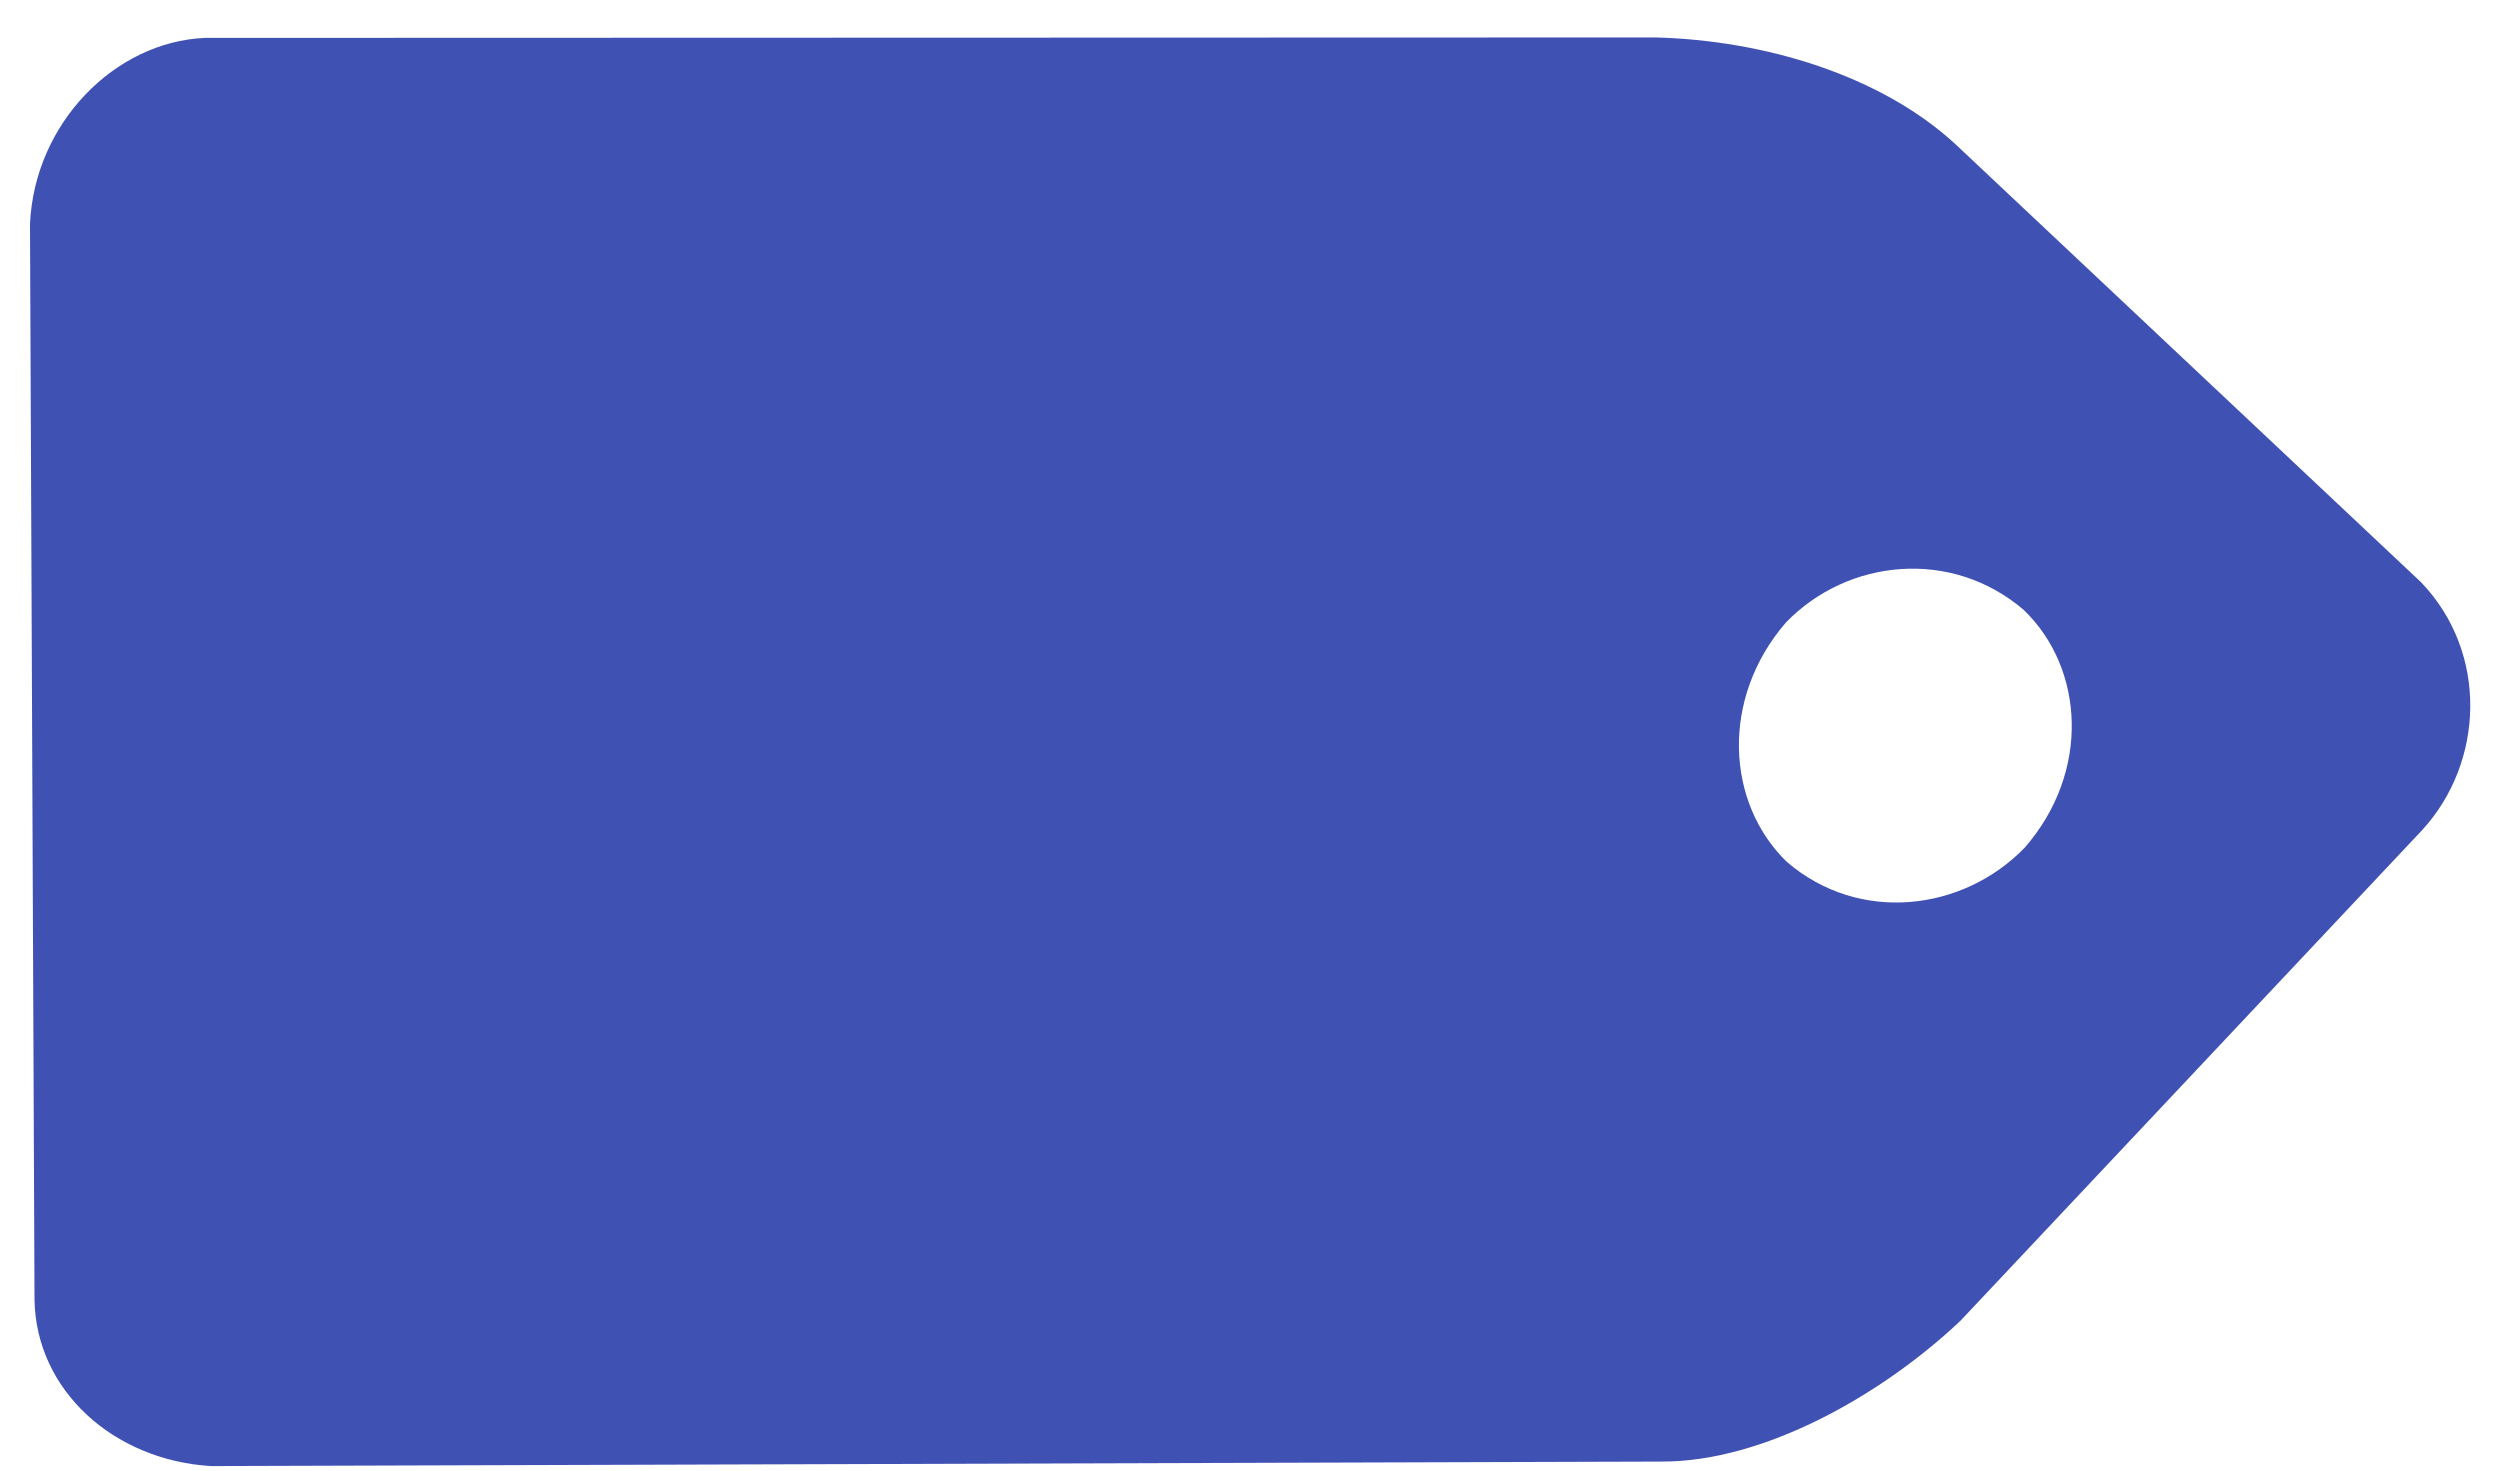
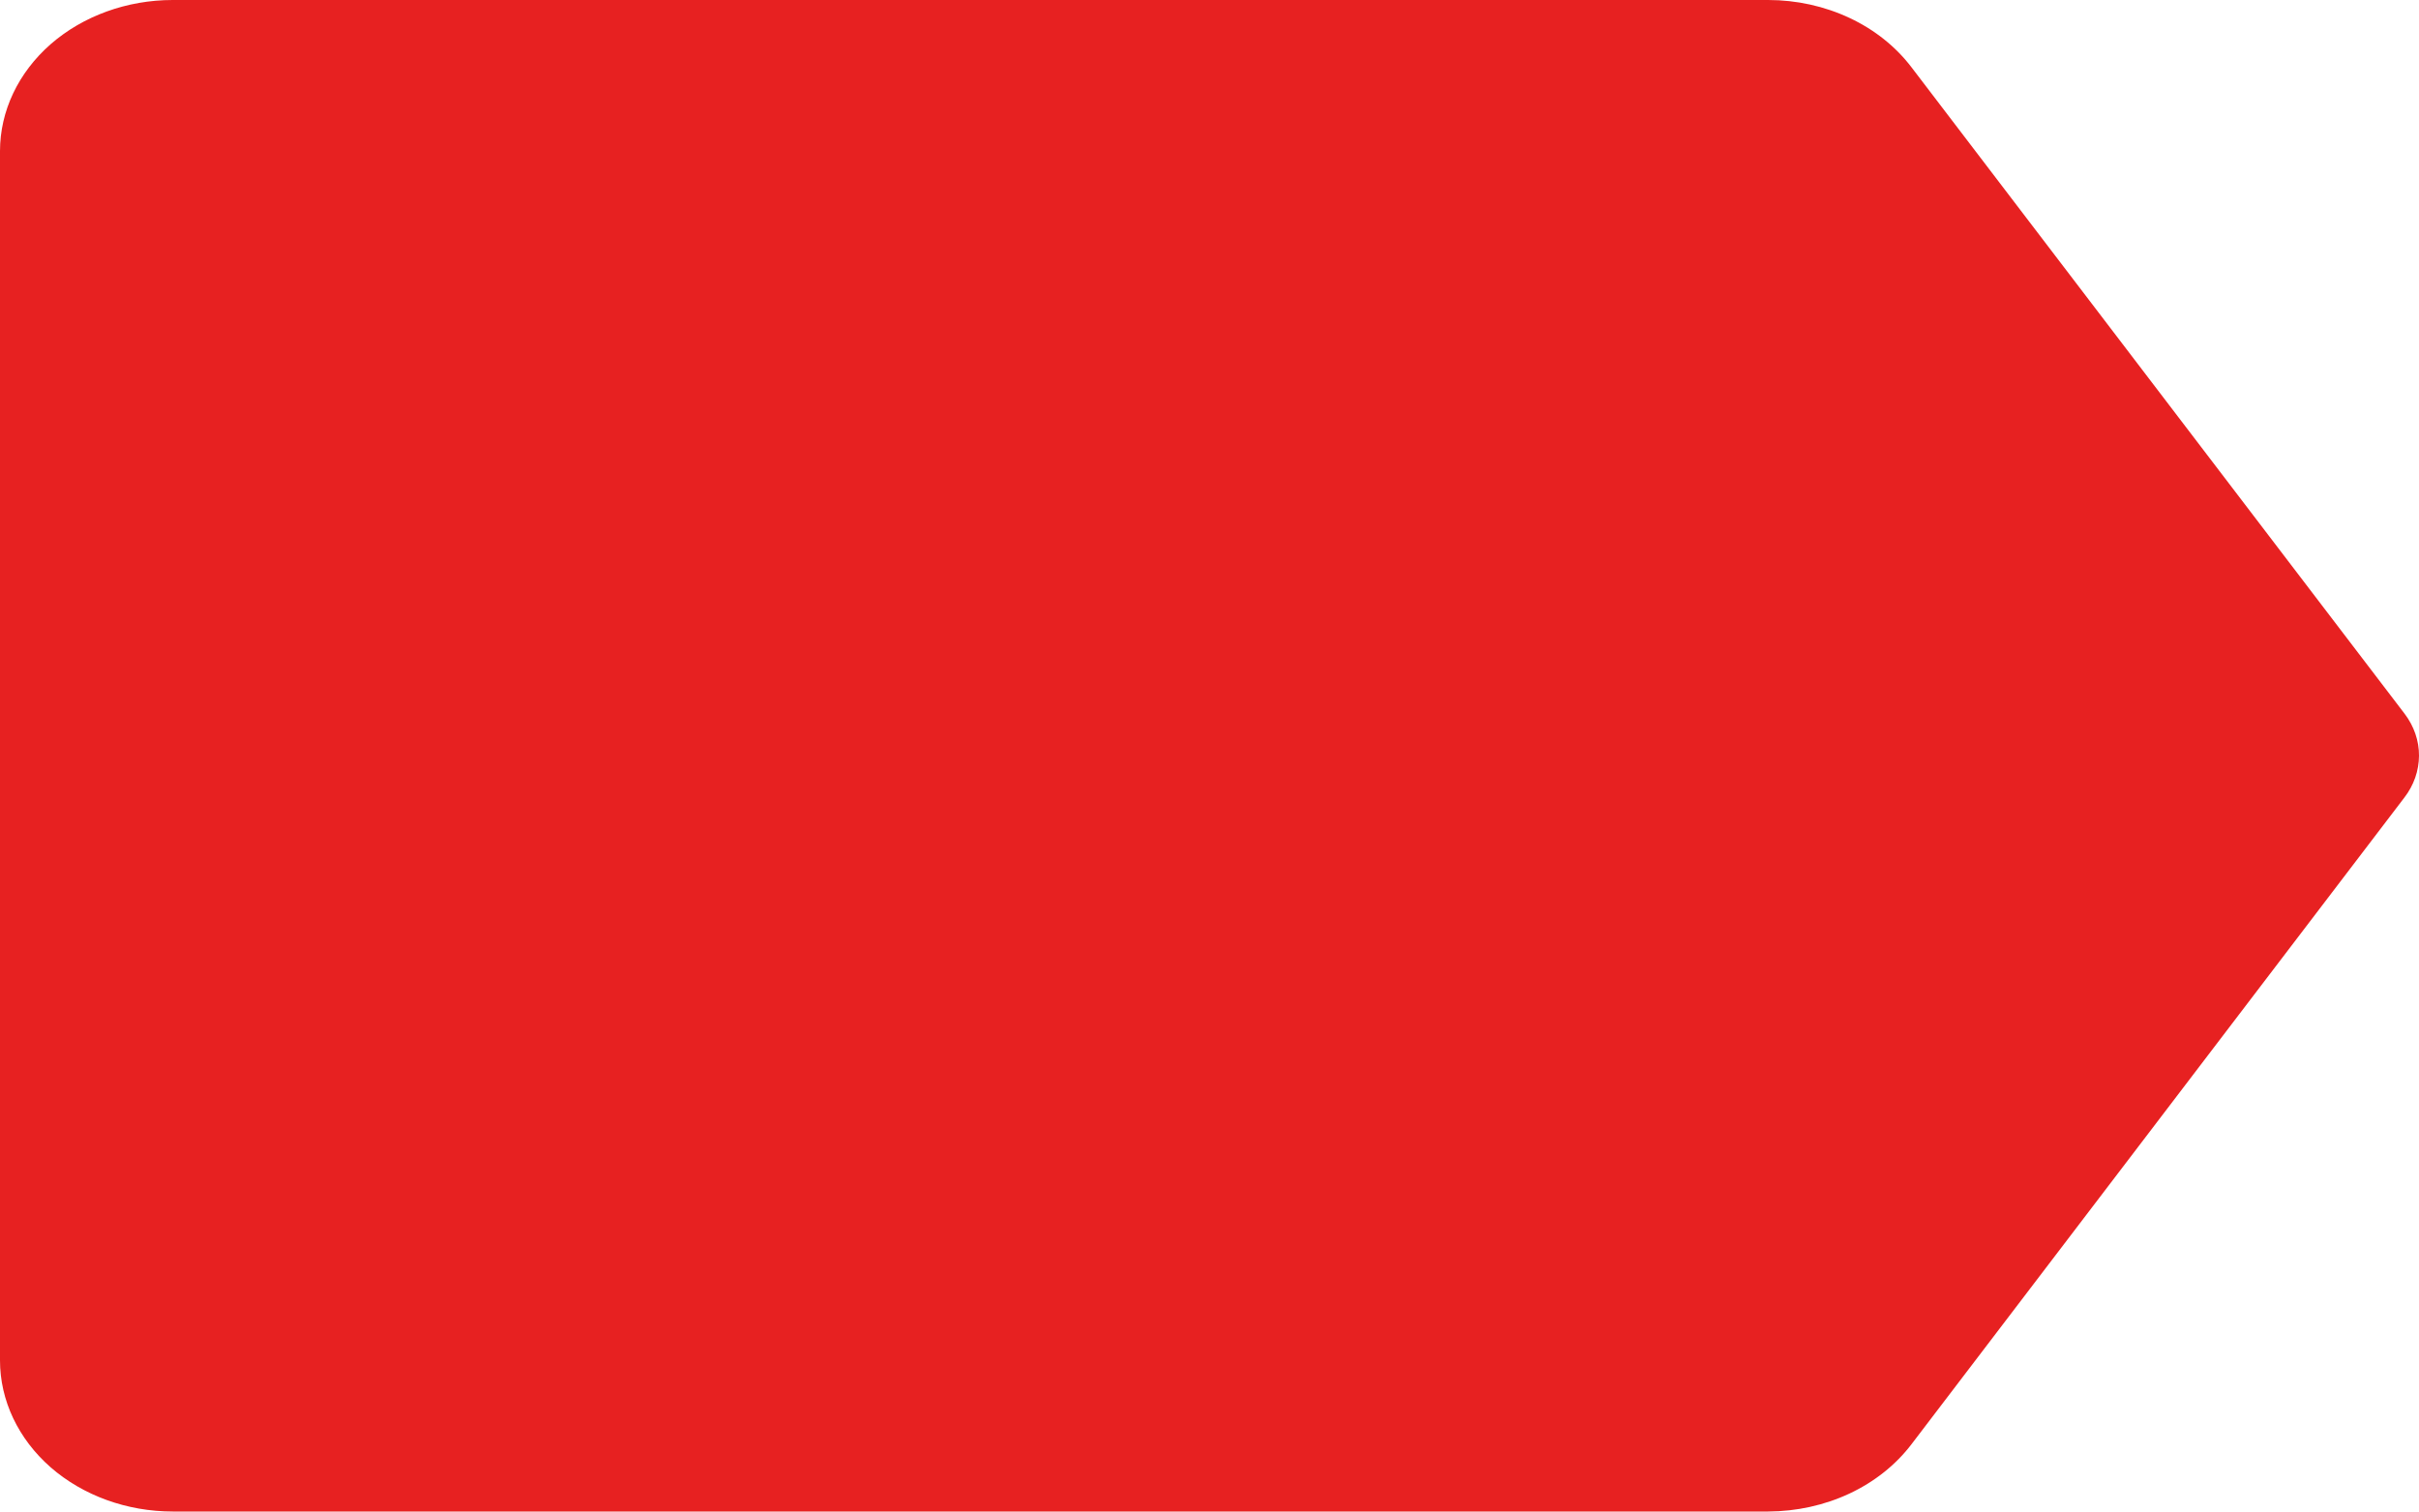
- <svg xmlns="http://www.w3.org/2000/svg" width="51" height="30" viewBox="0 0 51 30" fill="none">
-   <path d="M39.893 2.943L49.393 11.881C50.772 13.324 50.675 15.556 49.414 16.932L39.993 26.944C38.383 28.465 35.976 29.824 33.898 29.816L4.303 29.908C2.309 29.787 0.737 28.358 0.704 26.522L0.612 4.566C0.706 2.51 2.344 0.852 4.181 0.773L33.777 0.764C35.998 0.822 38.368 1.536 39.893 2.943ZM41.288 12.446C39.816 11.18 37.692 11.395 36.432 12.7C35.091 14.252 35.213 16.384 36.453 17.584C37.931 18.852 40.051 18.591 41.308 17.288C42.65 15.743 42.52 13.637 41.288 12.446Z" fill="#4051B4" />
+ <svg xmlns="http://www.w3.org/2000/svg" width="24" height="15" viewBox="0 0 24 15" fill="none">
+   <path d="M23.858 7.084L18.965 0.668C18.809 0.463 18.598 0.294 18.35 0.178C18.101 0.061 17.824 6.35329e-05 17.542 0H1.714C1.26 0 0.824 0.158 0.502 0.439C0.181 0.721 0 1.102 0 1.5V13.5C0 13.898 0.181 14.279 0.502 14.561C0.824 14.842 1.26 15 1.714 15H17.542C17.824 14.999 18.101 14.938 18.349 14.822C18.597 14.706 18.809 14.537 18.965 14.332L23.854 7.916C23.949 7.793 23.999 7.649 24 7.5C24.001 7.352 23.951 7.207 23.858 7.084Z" fill="#E72121" />
</svg>
